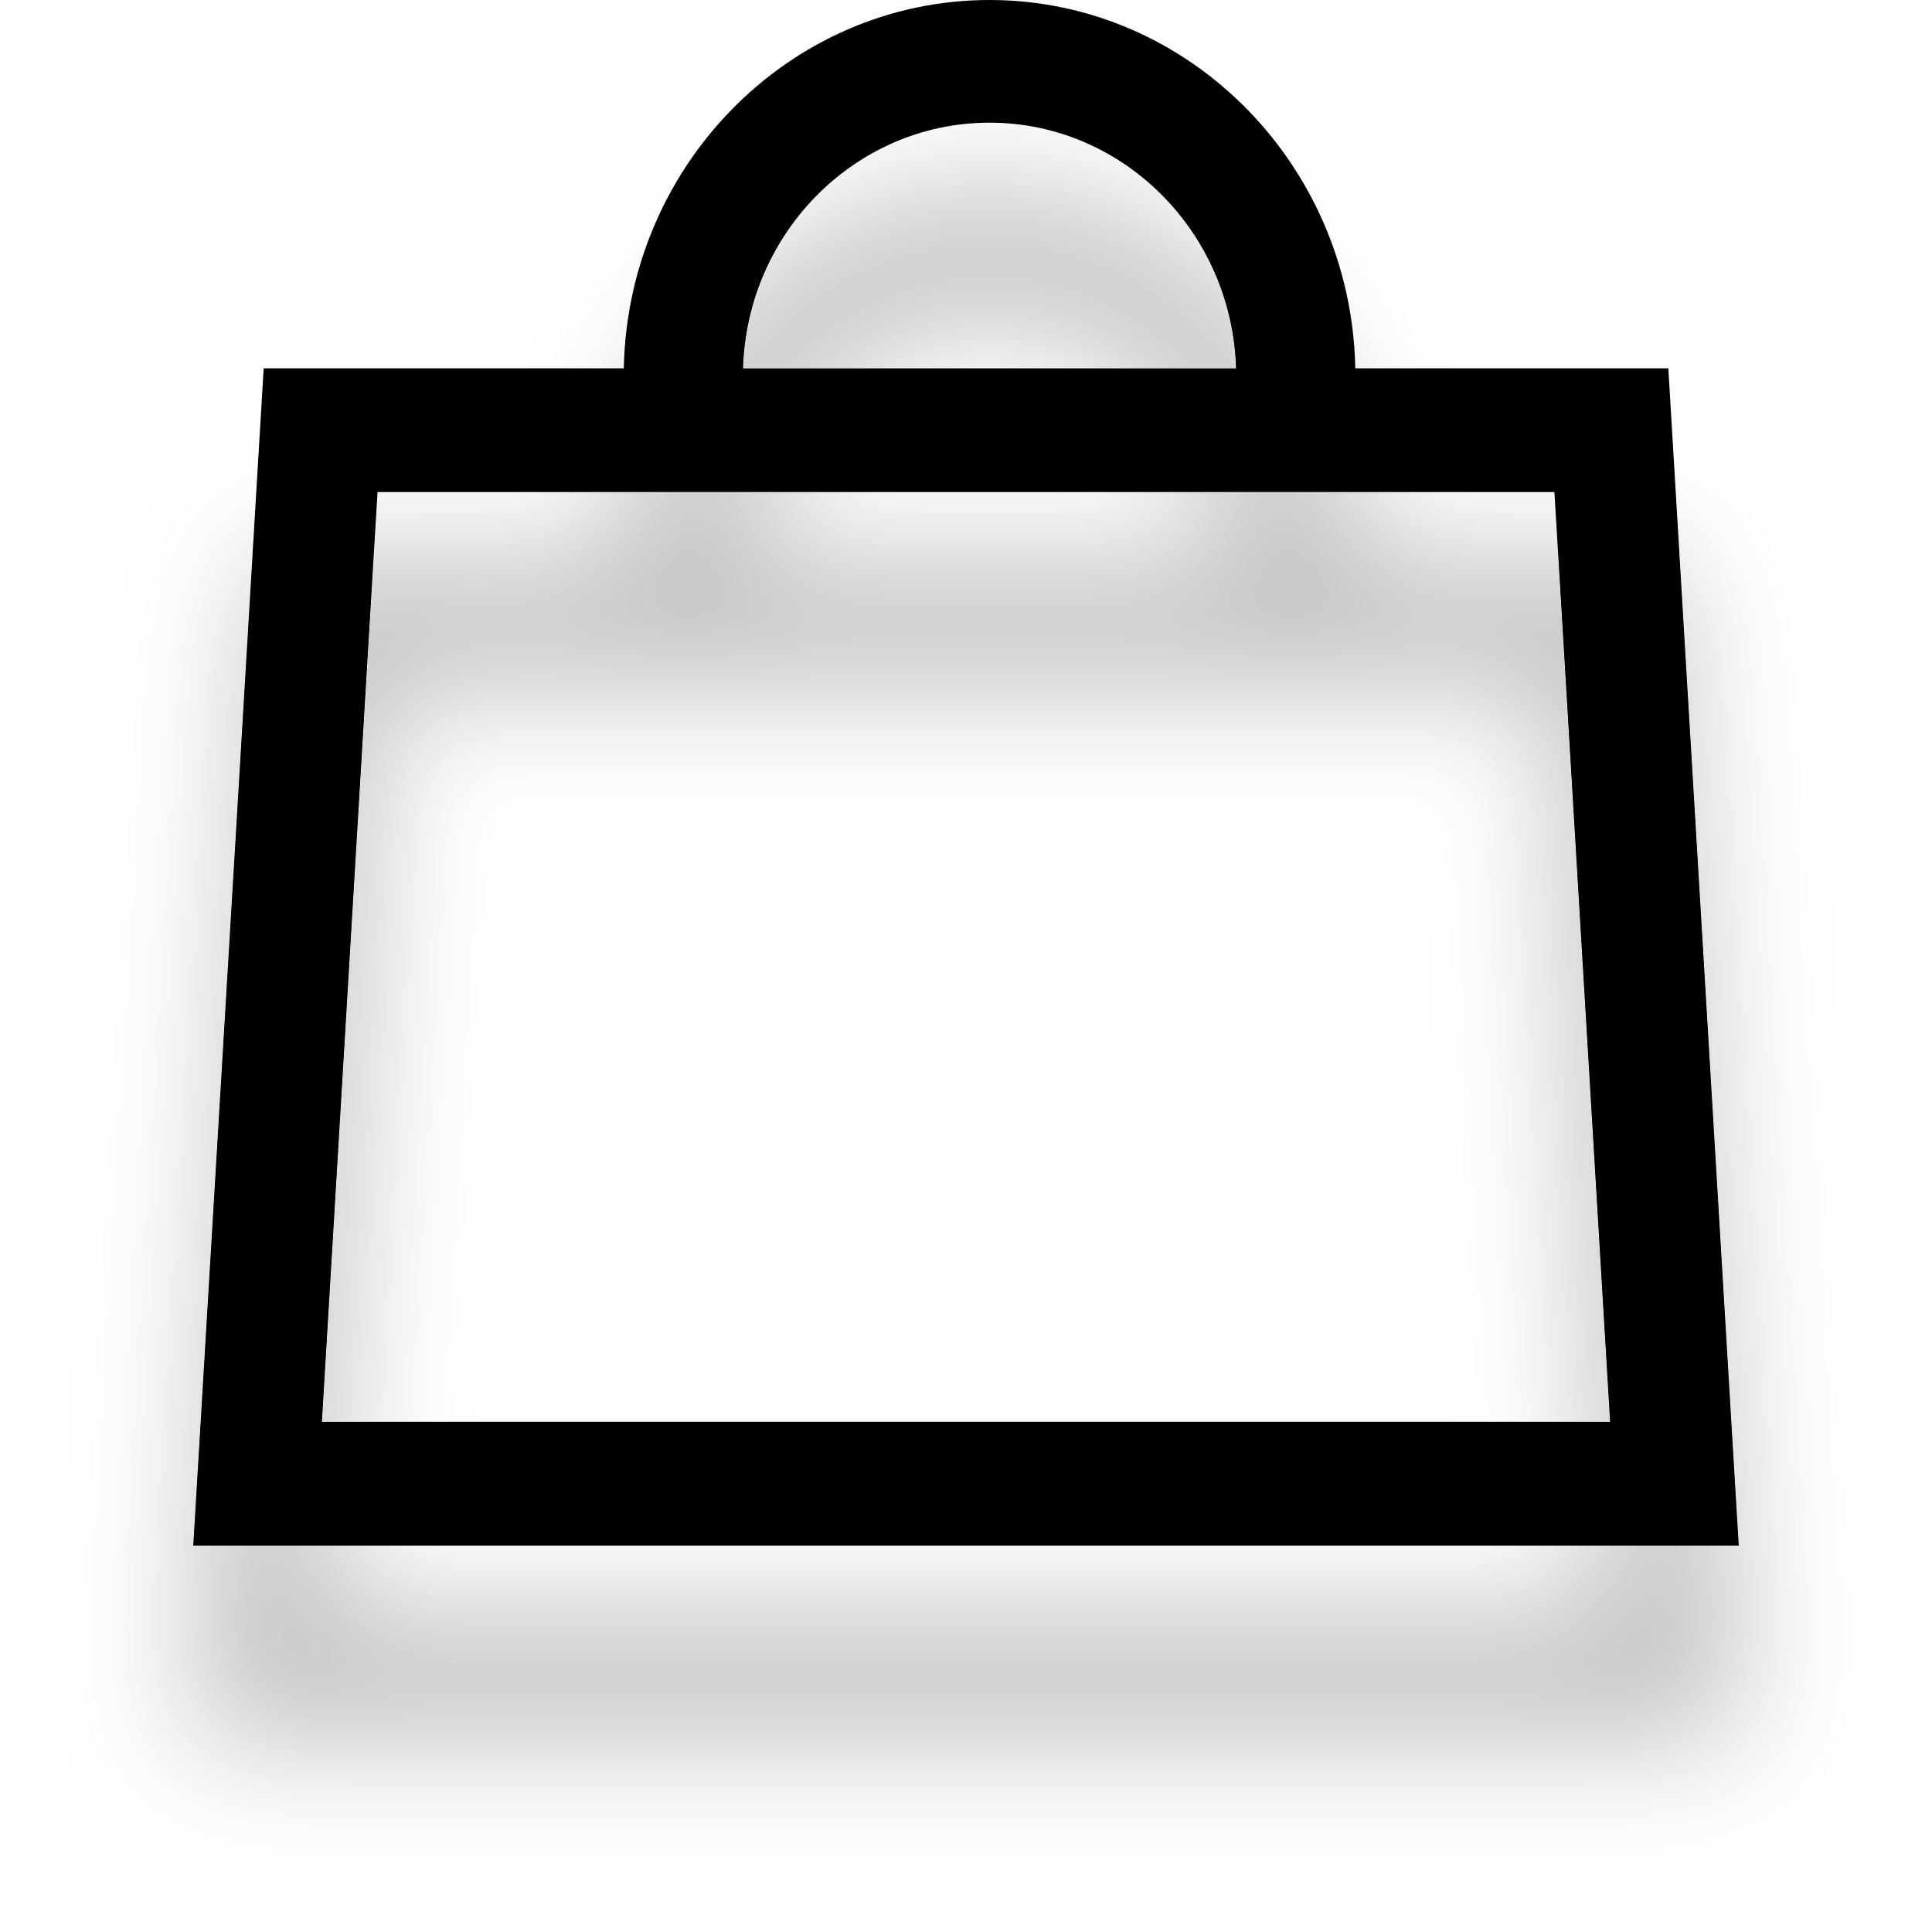
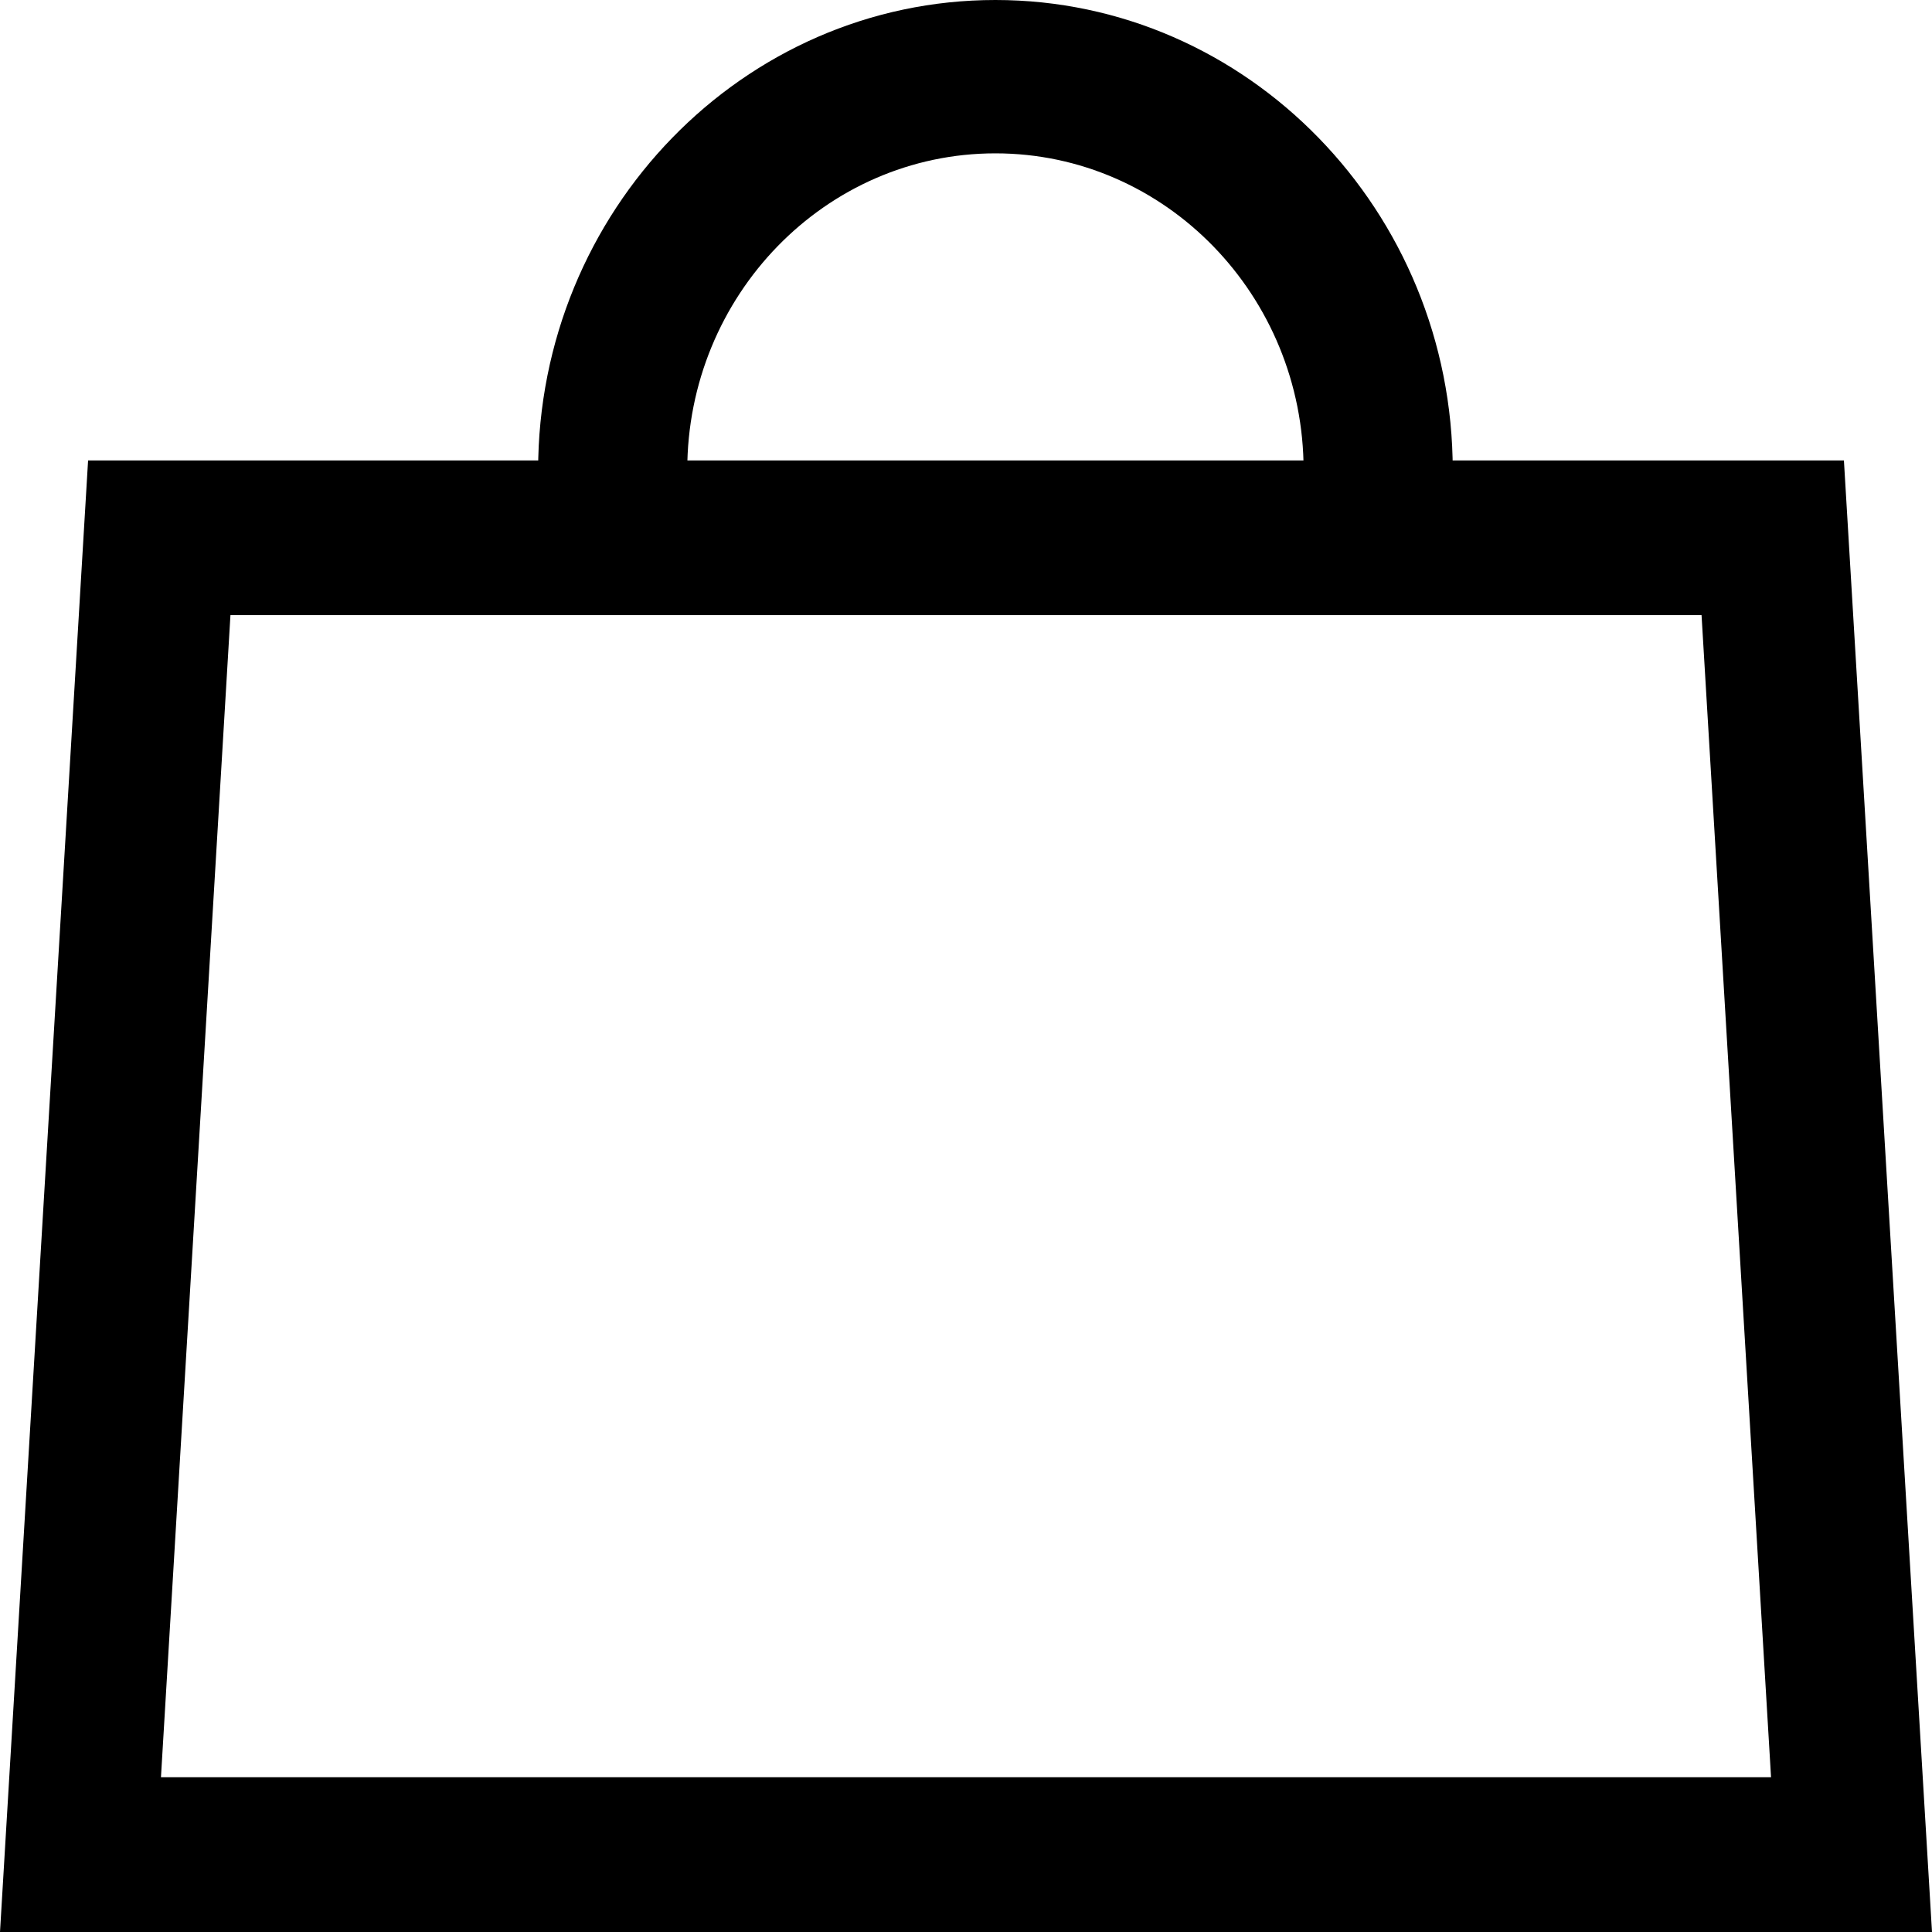
- <svg xmlns="http://www.w3.org/2000/svg" width="40" height="40" viewBox="0 0 40 40" fill="none">
-   <defs>
-     <filter id="filter_1_40_dd" x="0" y="0" width="40" height="40" filterUnits="userSpaceOnUse" color-interpolation-filters="sRGB">
-       <feFlood flood-opacity="0" result="BackgroundImageFix" />
-       <feColorMatrix in="SourceAlpha" type="matrix" values="0 0 0 0 0 0 0 0 0 0 0 0 0 0 0 0 0 0 127 0" result="hardAlpha" />
-       <feOffset dx="0" dy="4" />
-       <feGaussianBlur stdDeviation="1.333" />
-       <feComposite in2="hardAlpha" operator="out" k2="-1" k3="1" />
-       <feColorMatrix type="matrix" values="0 0 0 0 0 0 0 0 0 0 0 0 0 0 0 0 0 0 0.25 0" />
-       <feBlend mode="normal" in2="BackgroundImageFix" result="effect_dropShadow_1" />
-       <feBlend mode="normal" in="SourceGraphic" in2="effect_dropShadow_1" result="shape" />
-     </filter>
-   </defs>
-   <g filter="url(#filter_1_40_dd)">
-     <path id="Vector" d="M5.459 7.626L4 32L36 32L34.541 7.626L5.459 7.626ZM7.819 10.188L32.182 10.188L33.334 29.437L6.666 29.437L7.817 10.188L7.819 10.188Z" fill="#000000" fill-opacity="1" fill-rule="nonzero" />
-     <path id="Vector" d="M25.592 7.789C25.592 4.894 23.302 2.54 20.487 2.54C17.672 2.54 15.383 4.894 15.383 7.789L12.913 7.789C12.913 3.494 16.311 0 20.487 0C24.664 0 28.062 3.494 28.062 7.789L25.592 7.789Z" fill="#000000" fill-opacity="1" fill-rule="nonzero" />
-   </g>
+ <svg xmlns="http://www.w3.org/2000/svg" width="32" height="32" viewBox="0 0 32 32" fill="none">
+   <defs />
+   <path id="Vector" d="M1.459 7.626L0 32L32 32L30.541 7.626L1.459 7.626ZM3.819 10.188L28.183 10.188L29.334 29.437L2.666 29.437L3.817 10.188L3.819 10.188Z" fill="#000000" fill-opacity="1" fill-rule="nonzero" />
+   <path id="Vector" d="M21.592 7.789C21.592 4.894 19.302 2.54 16.487 2.54C13.672 2.54 11.383 4.894 11.383 7.789L8.913 7.789C8.913 3.494 12.31 0 16.487 0C20.664 0 24.062 3.494 24.062 7.789L21.592 7.789Z" fill="#000000" fill-opacity="1" fill-rule="nonzero" />
</svg>
